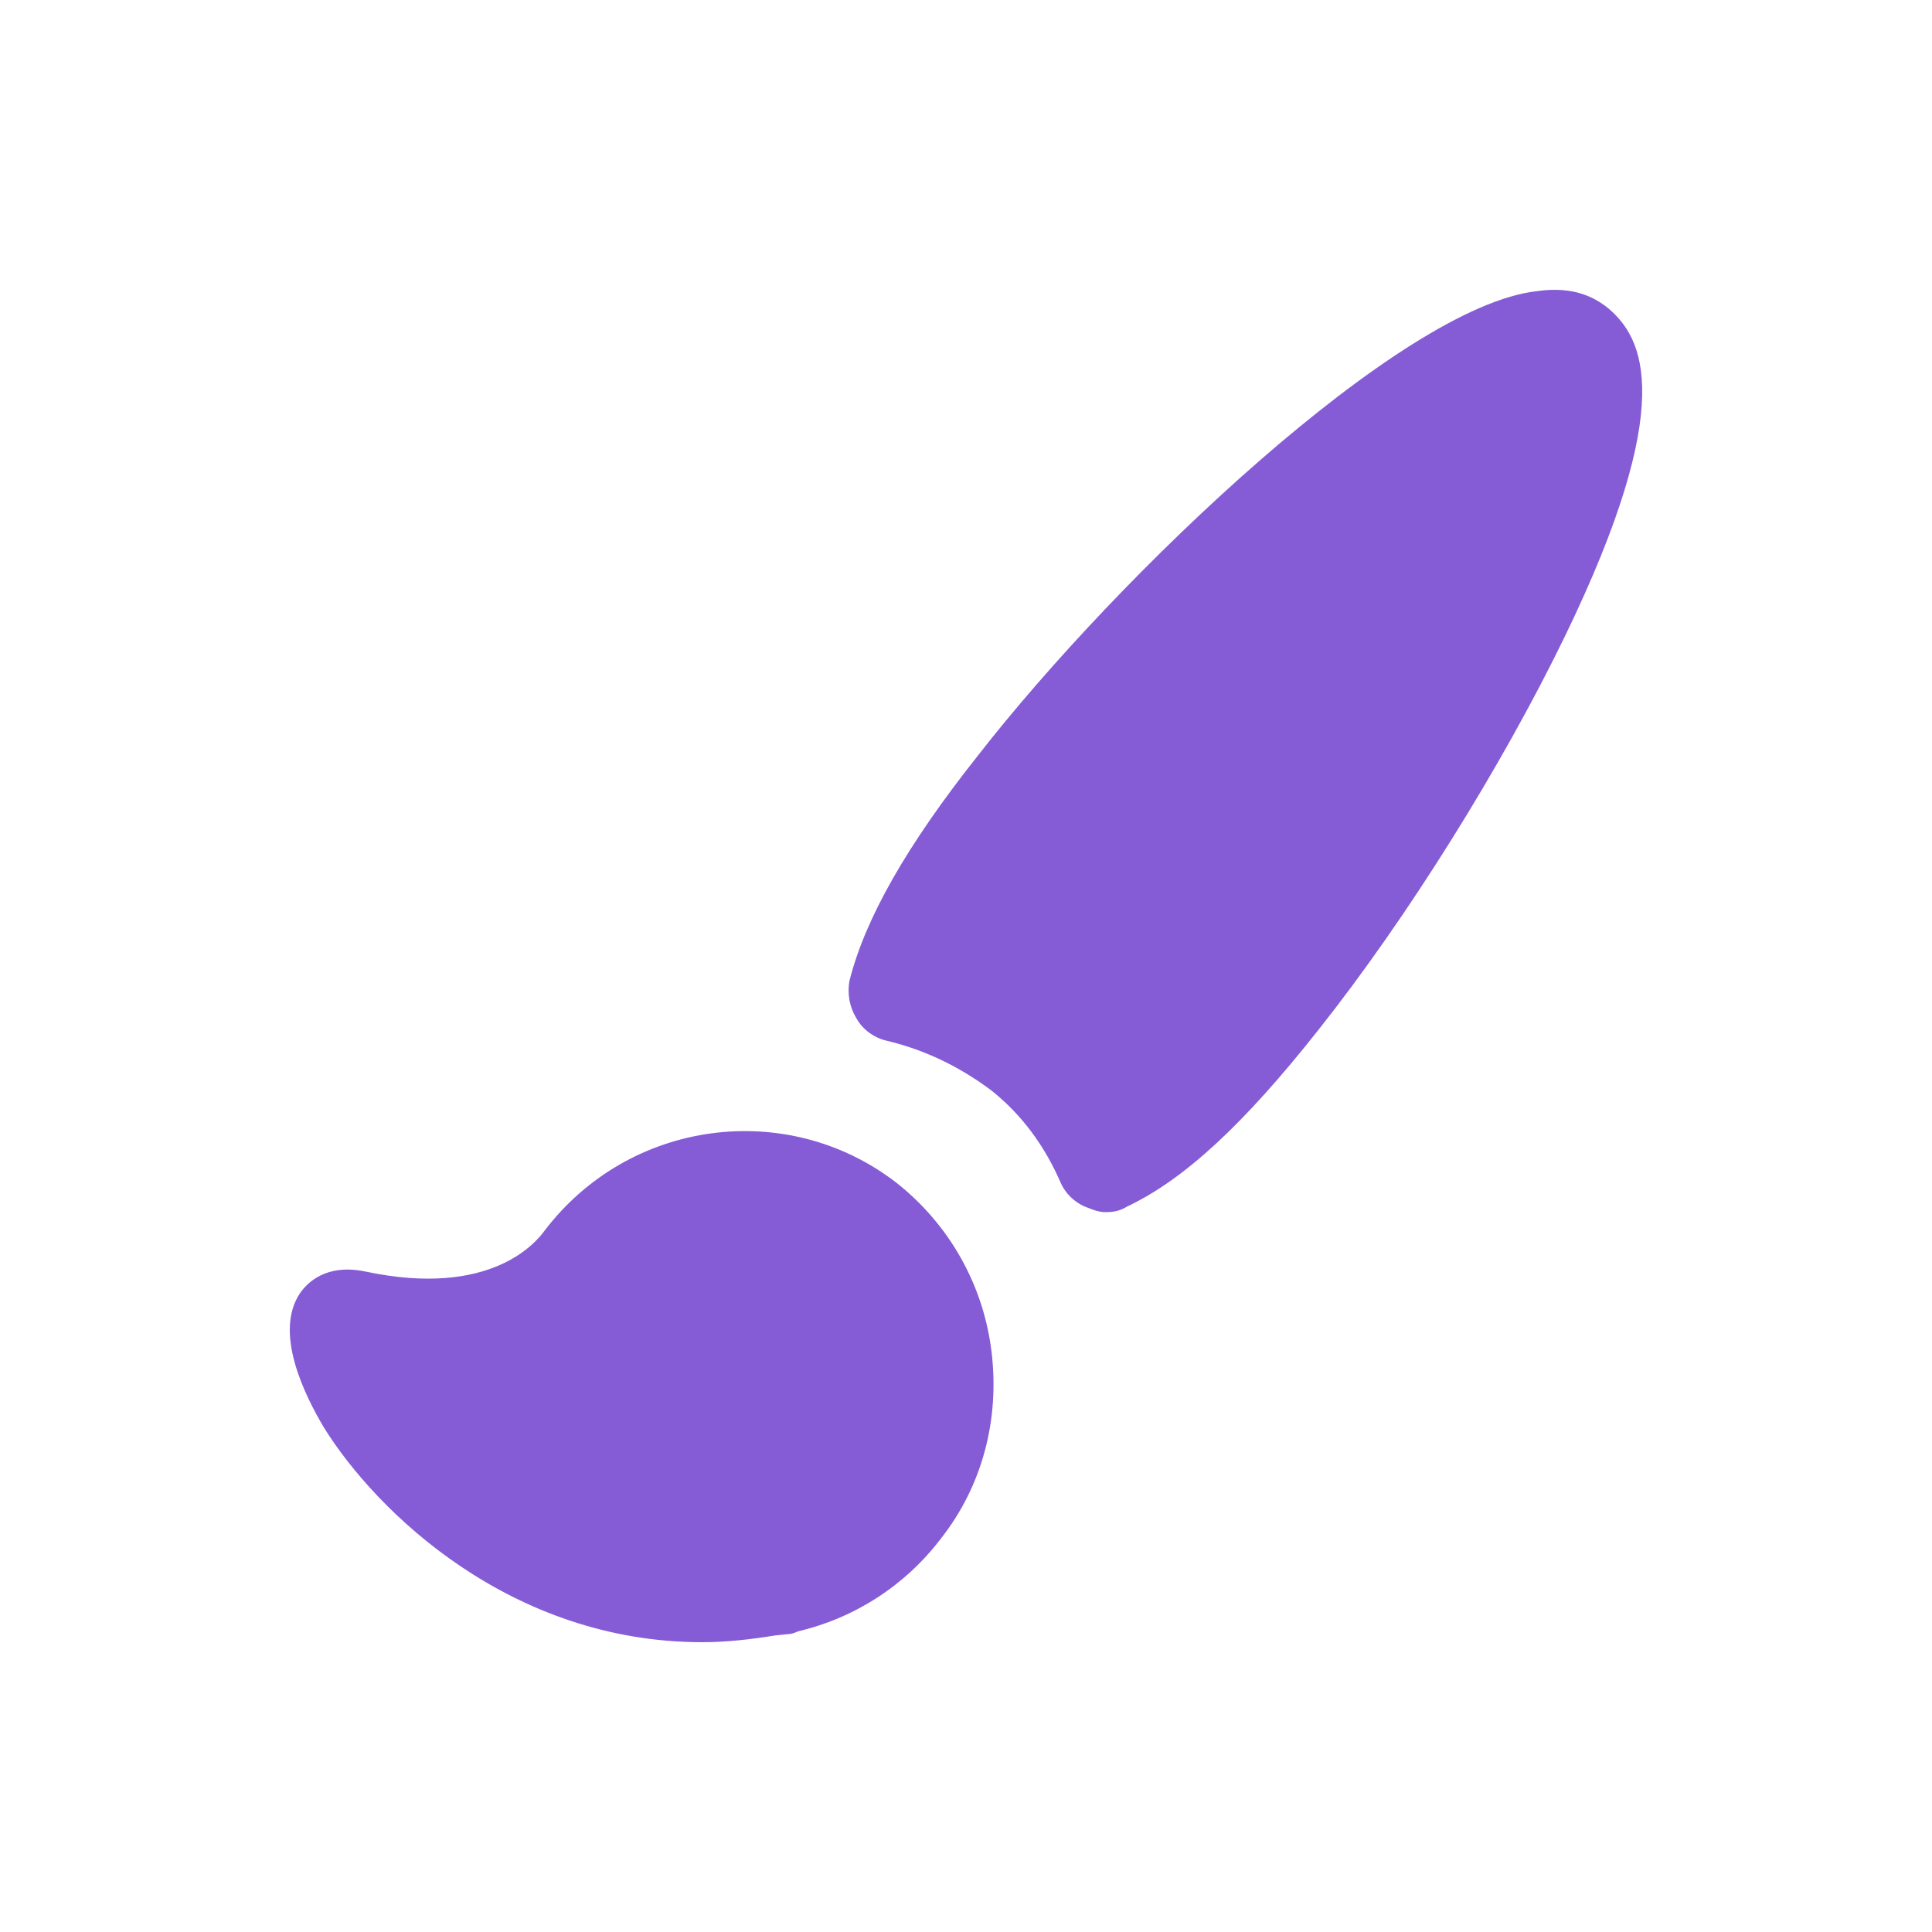
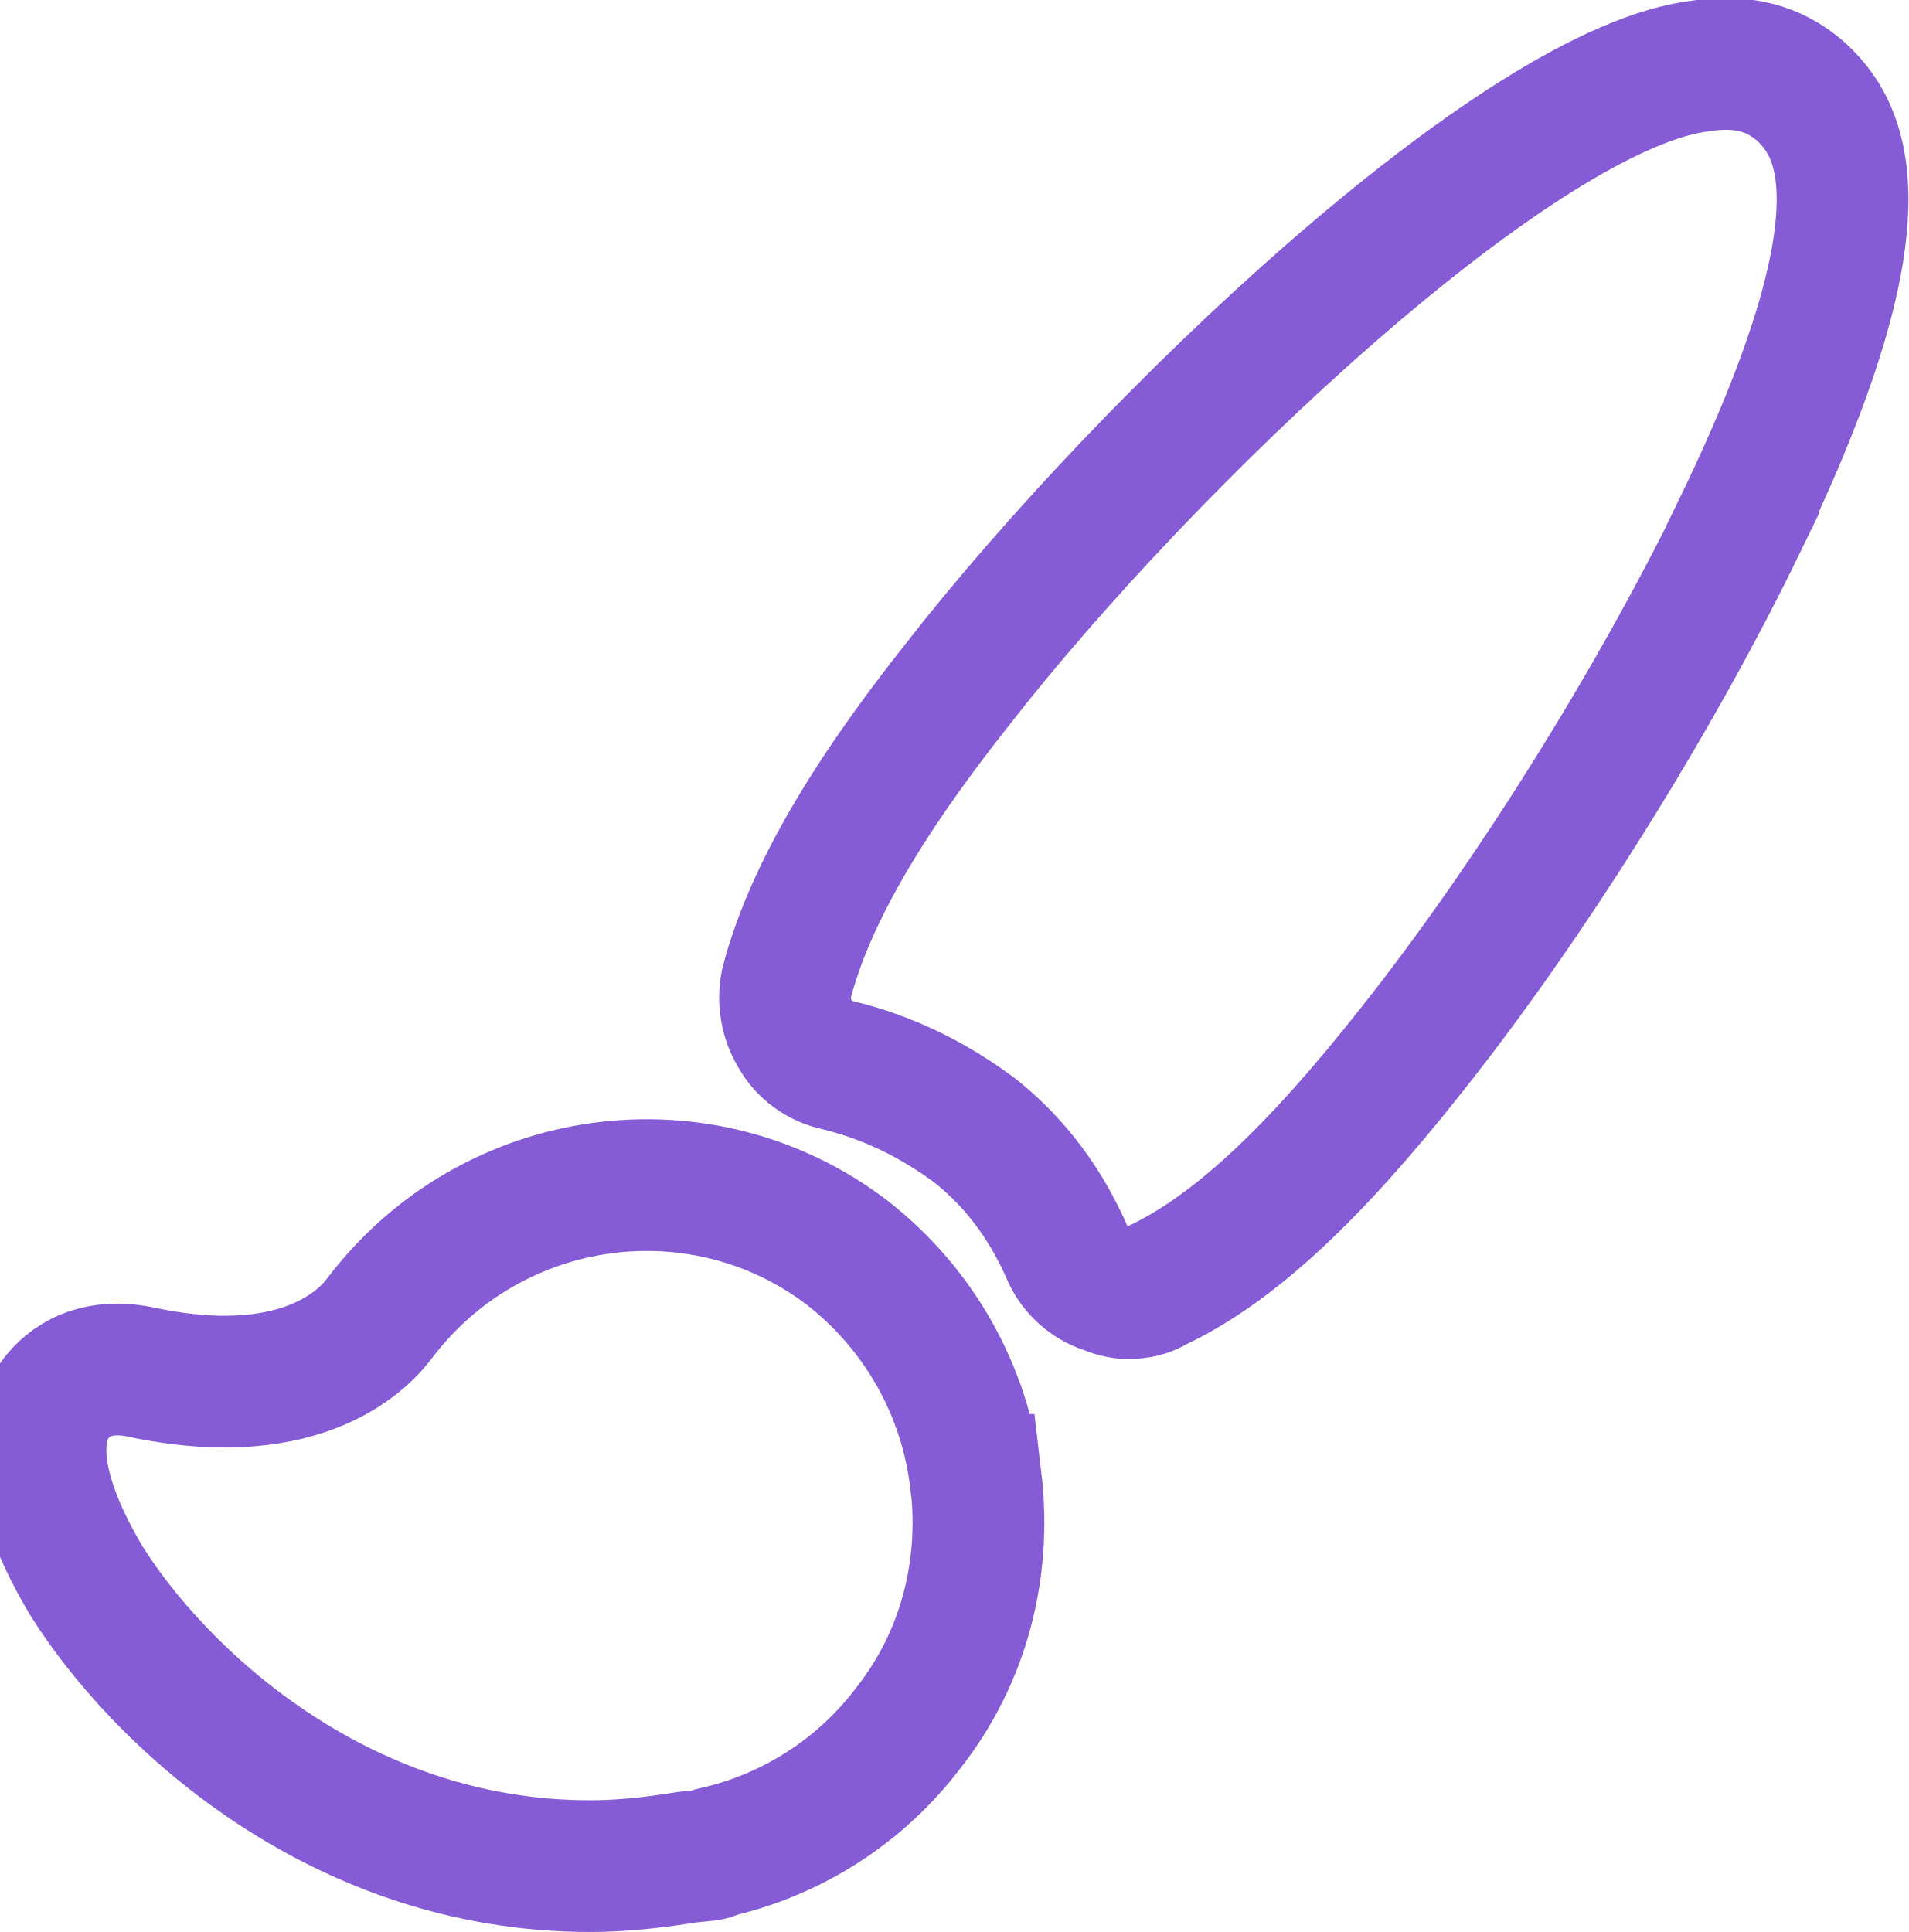
- <svg xmlns="http://www.w3.org/2000/svg" width="20px" height="20px" viewBox="0 0 20 20" version="1.1">
-   <defs />
-   <g id="Paint-Editor-V1" stroke="none" stroke-width="1" fill="none" fill-rule="evenodd">
-     <path d="M16.2,6.587 C15.542,7.942 14.566,9.505 13.646,10.664 C12.875,11.64 12.257,12.212 11.666,12.491 C11.597,12.534 11.53,12.548 11.446,12.548 C11.391,12.548 11.336,12.534 11.268,12.505 C11.144,12.464 11.034,12.367 10.979,12.241 C10.814,11.863 10.581,11.543 10.266,11.291 C9.949,11.053 9.591,10.872 9.181,10.774 C9.056,10.746 8.932,10.664 8.863,10.537 C8.795,10.425 8.768,10.286 8.795,10.147 C8.959,9.505 9.385,8.752 10.127,7.817 C11.585,5.945 14.498,3.169 15.911,3.014 C16.296,2.958 16.516,3.083 16.653,3.195 C17.012,3.502 17.369,4.174 16.2,6.587 Z M10.265,13.999 C10.348,14.697 10.169,15.381 9.742,15.925 C9.372,16.412 8.85,16.749 8.26,16.888 C8.232,16.902 8.191,16.916 8.163,16.916 L8.025,16.93 C7.765,16.972 7.518,17 7.269,17 C5.292,17 3.903,15.659 3.355,14.781 C3.147,14.432 2.833,13.79 3.107,13.385 C3.176,13.287 3.367,13.078 3.779,13.162 C5.085,13.441 5.552,12.855 5.635,12.743 C6.515,11.584 8.15,11.375 9.275,12.24 C9.826,12.673 10.182,13.301 10.265,13.999 Z" id="Fill-4" fill="#855CD6" />
+ <svg xmlns="http://www.w3.org/2000/svg" version="1.1" width="14.489" height="14.667" viewBox="0,0,14.489,14.667">
+   <g transform="translate(-232.851,-172.6731)">
+     <g fill="none" fill-rule="evenodd" stroke="#855cd6" stroke-miterlimit="10">
+       <path d="M246.058,176.665c-0.643,1.324 -1.596,2.852 -2.496,3.984c-0.753,0.953 -1.357,1.513 -1.935,1.785c-0.067,0.042 -0.133,0.056 -0.215,0.056c-0.054,0 -0.107,-0.014 -0.175,-0.042c-0.121,-0.04 -0.228,-0.135 -0.282,-0.258c-0.161,-0.37 -0.389,-0.682 -0.697,-0.929c-0.31,-0.232 -0.659,-0.409 -1.061,-0.505c-0.122,-0.027 -0.243,-0.108 -0.31,-0.232c-0.067,-0.109 -0.093,-0.246 -0.067,-0.381c0.161,-0.627 0.577,-1.364 1.302,-2.278c1.424,-1.829 4.271,-4.542 5.652,-4.693c0.376,-0.055 0.591,0.068 0.725,0.177c0.35,0.3 0.699,0.956 -0.443,3.314zM240.259,183.908c0.081,0.682 -0.094,1.35 -0.512,1.882c-0.361,0.476 -0.871,0.805 -1.449,0.941c-0.027,0.014 -0.067,0.027 -0.094,0.027l-0.136,0.014c-0.254,0.041 -0.495,0.068 -0.738,0.068c-1.932,0 -3.289,-1.311 -3.825,-2.169c-0.203,-0.341 -0.51,-0.968 -0.242,-1.364c0.067,-0.095 0.254,-0.3 0.656,-0.218c1.275,0.273 1.732,-0.3 1.814,-0.409c0.859,-1.132 2.457,-1.337 3.556,-0.491c0.538,0.423 0.886,1.037 0.968,1.719z" />
+     </g>
  </g>
</svg>
